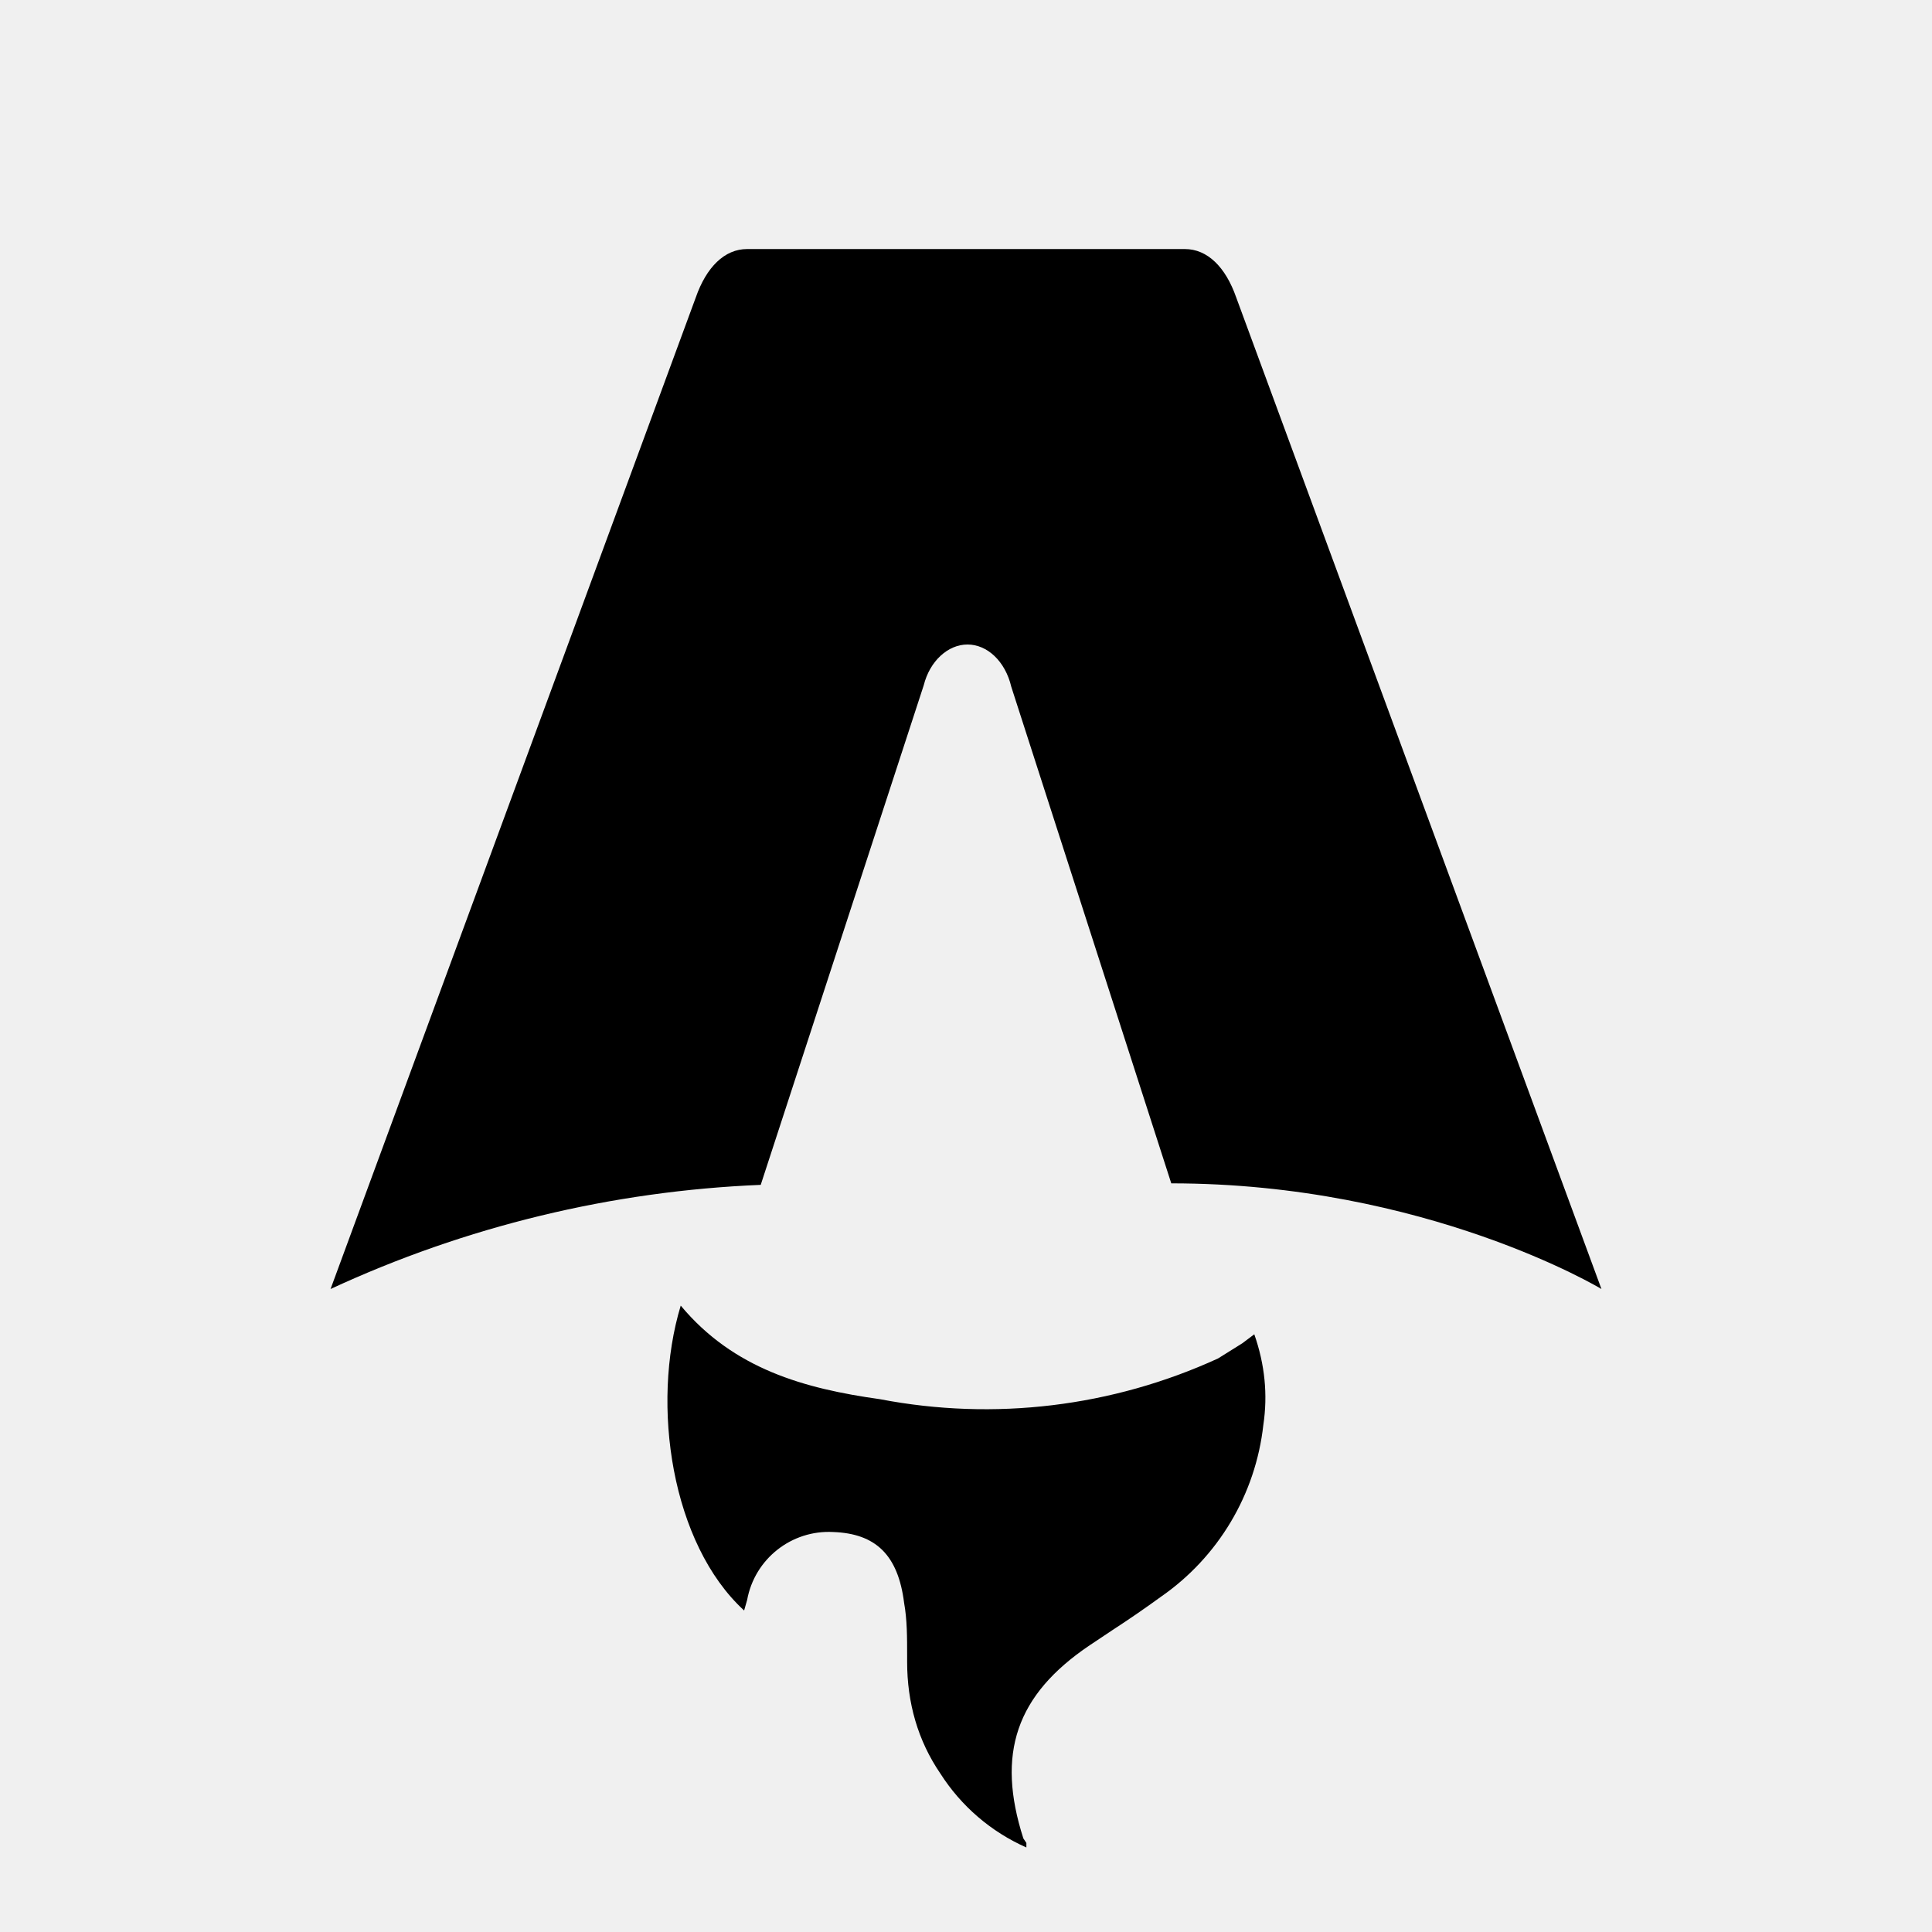
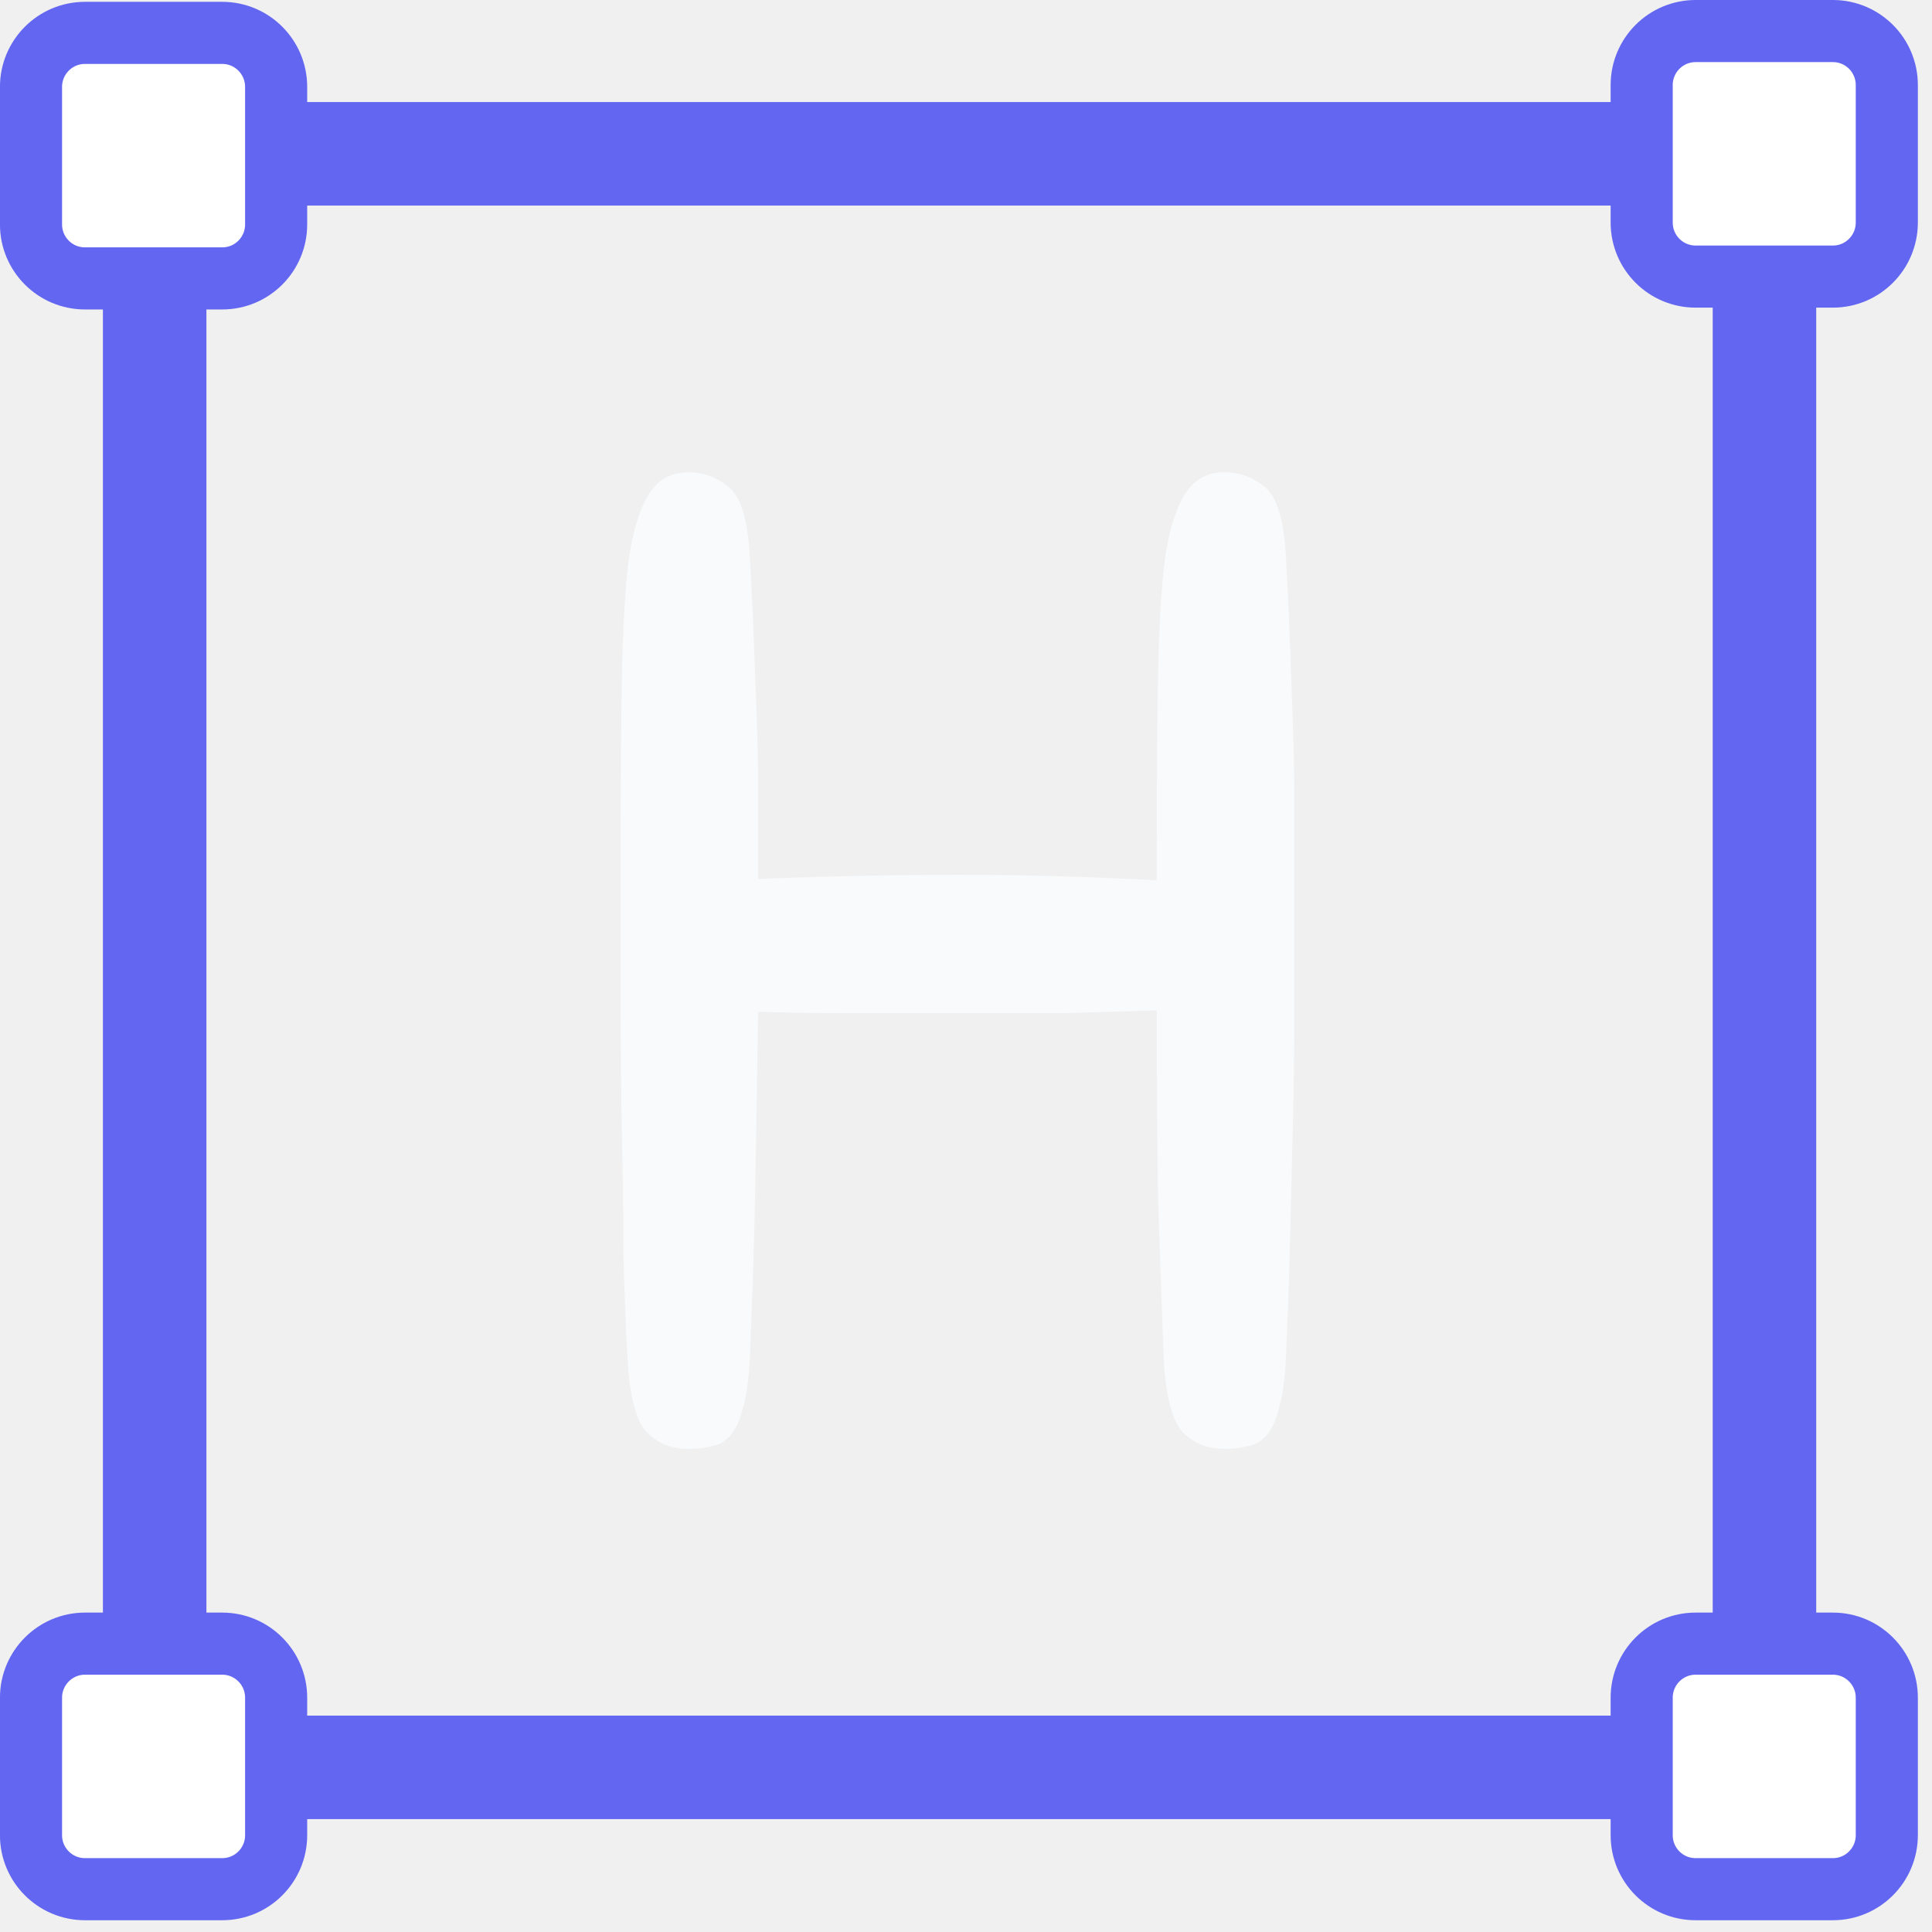
- <svg xmlns="http://www.w3.org/2000/svg" fill="none" viewBox="0 0 128 128">
-   <path d="M50.4 78.5a75.1 75.1 0 0 0-28.5 6.9l24.2-65.7c.7-2 1.9-3.2 3.4-3.2h29c1.5 0 2.7 1.2 3.4 3.2l24.2 65.7s-11.6-7-28.5-7L67 45.5c-.4-1.7-1.6-2.8-2.9-2.8-1.3 0-2.5 1.1-2.9 2.7L50.4 78.5Zm-1.1 28.2Zm-4.2-20.2c-2 6.6-.6 15.8 4.2 20.2a17.5 17.5 0 0 1 .2-.7 5.5 5.5 0 0 1 5.7-4.5c2.8.1 4.3 1.5 4.7 4.7.2 1.1.2 2.3.2 3.5v.4c0 2.7.7 5.2 2.2 7.4a13 13 0 0 0 5.7 4.9v-.3l-.2-.3c-1.8-5.6-.5-9.5 4.4-12.8l1.5-1a73 73 0 0 0 3.2-2.2 16 16 0 0 0 6.8-11.4c.3-2 .1-4-.6-6l-.8.6-1.6 1a37 37 0 0 1-22.4 2.7c-5-.7-9.7-2-13.2-6.2Z" />
-   <style>
-         path { fill: #000; }
-         @media (prefers-color-scheme: dark) {
-             path { fill: #FFF; }
-         }
-     </style>
+ <svg xmlns="http://www.w3.org/2000/svg" width="56" height="56" viewBox="0 0 56 56" fill="none">
+   <path d="M51.144 4.458H4.483V51.228H51.144V4.458Z" stroke="#6366F1" stroke-width="3" />
+   <path d="M33.729 39.351C33.676 37.907 33.623 36.397 33.569 34.82C33.543 33.216 33.529 31.372 33.529 29.287C32.68 29.313 31.776 29.34 30.82 29.367C29.864 29.367 28.881 29.367 27.872 29.367C26.676 29.367 25.587 29.367 24.604 29.367C23.622 29.367 22.745 29.353 21.975 29.327C21.948 31.011 21.922 32.641 21.895 34.218C21.869 35.769 21.815 37.466 21.736 39.31C21.709 39.952 21.643 40.447 21.536 40.794C21.457 41.142 21.337 41.409 21.178 41.596C21.018 41.783 20.832 41.89 20.62 41.917C20.434 41.97 20.208 41.997 19.943 41.997C19.465 41.997 19.066 41.837 18.747 41.516C18.429 41.168 18.243 40.447 18.189 39.351C18.136 38.388 18.096 37.386 18.07 36.343C18.07 35.301 18.057 34.178 18.03 32.975C18.003 31.772 17.99 30.476 17.99 29.086C17.99 27.669 17.99 26.092 17.99 24.355C17.99 22.457 18.003 20.84 18.03 19.503C18.057 18.14 18.123 17.03 18.229 16.175C18.362 15.32 18.561 14.692 18.827 14.291C19.093 13.89 19.465 13.689 19.943 13.689C20.394 13.689 20.793 13.836 21.138 14.13C21.483 14.424 21.683 15.106 21.736 16.175C21.789 17.084 21.828 17.913 21.855 18.661C21.882 19.383 21.908 20.105 21.935 20.826C21.961 21.521 21.975 22.243 21.975 22.991C21.975 23.74 21.975 24.569 21.975 25.477C23.967 25.397 25.919 25.357 27.832 25.357C28.762 25.357 29.691 25.37 30.621 25.397C31.577 25.424 32.547 25.464 33.529 25.517V24.355C33.529 22.457 33.543 20.84 33.569 19.503C33.596 18.14 33.662 17.03 33.769 16.175C33.901 15.32 34.101 14.692 34.366 14.291C34.632 13.89 35.004 13.689 35.482 13.689C35.934 13.689 36.332 13.836 36.677 14.13C37.023 14.424 37.222 15.106 37.275 16.175C37.328 17.137 37.368 17.993 37.395 18.741C37.421 19.49 37.447 20.238 37.474 20.987C37.501 21.708 37.514 22.47 37.514 23.272C37.514 24.047 37.514 24.93 37.514 25.919C37.514 27.121 37.514 28.271 37.514 29.367C37.514 30.463 37.501 31.545 37.474 32.614C37.447 33.684 37.421 34.766 37.395 35.862C37.368 36.958 37.328 38.108 37.275 39.31C37.248 39.952 37.182 40.447 37.076 40.794C36.996 41.142 36.876 41.409 36.717 41.596C36.558 41.783 36.372 41.89 36.159 41.917C35.973 41.97 35.748 41.997 35.482 41.997C35.004 41.997 34.605 41.837 34.287 41.516C33.968 41.168 33.782 40.447 33.729 39.351Z" fill="#F8FAFC" />
+   <path d="M53.127 0.9C53.992 0.9 54.69 1.603 54.69 2.465V6.452C54.689 7.314 53.992 8.017 53.127 8.017H49.148C48.283 8.017 47.585 7.314 47.585 6.452V2.465C47.585 1.603 48.283 0.9 49.148 0.9H53.127Z" fill="white" stroke="#6366F1" stroke-width="1.8" />
+   <path d="M53.127 47.642C53.992 47.642 54.69 48.346 54.69 49.208V53.195C54.689 54.057 53.992 54.759 53.127 54.759H49.148C48.283 54.759 47.585 54.057 47.585 53.195V49.208C47.585 48.346 48.283 47.642 49.148 47.642H53.127Z" fill="white" stroke="#6366F1" stroke-width="1.8" />
+   <path d="M6.441 47.642C7.307 47.642 8.004 48.346 8.004 49.208V53.195C8.004 54.057 7.307 54.759 6.441 54.759H2.463C1.598 54.759 0.899 54.057 0.899 53.195V49.208C0.899 48.346 1.598 47.642 2.463 47.642H6.441Z" fill="white" stroke="#6366F1" stroke-width="1.8" />
+   <path d="M6.441 0.953C7.307 0.953 8.004 1.656 8.004 2.518V6.506C8.004 7.368 7.307 8.07 6.441 8.07H2.463C1.598 8.07 0.899 7.368 0.899 6.506V2.518C0.899 1.656 1.598 0.953 2.463 0.953H6.441Z" fill="white" stroke="#6366F1" stroke-width="1.8" />
</svg>
